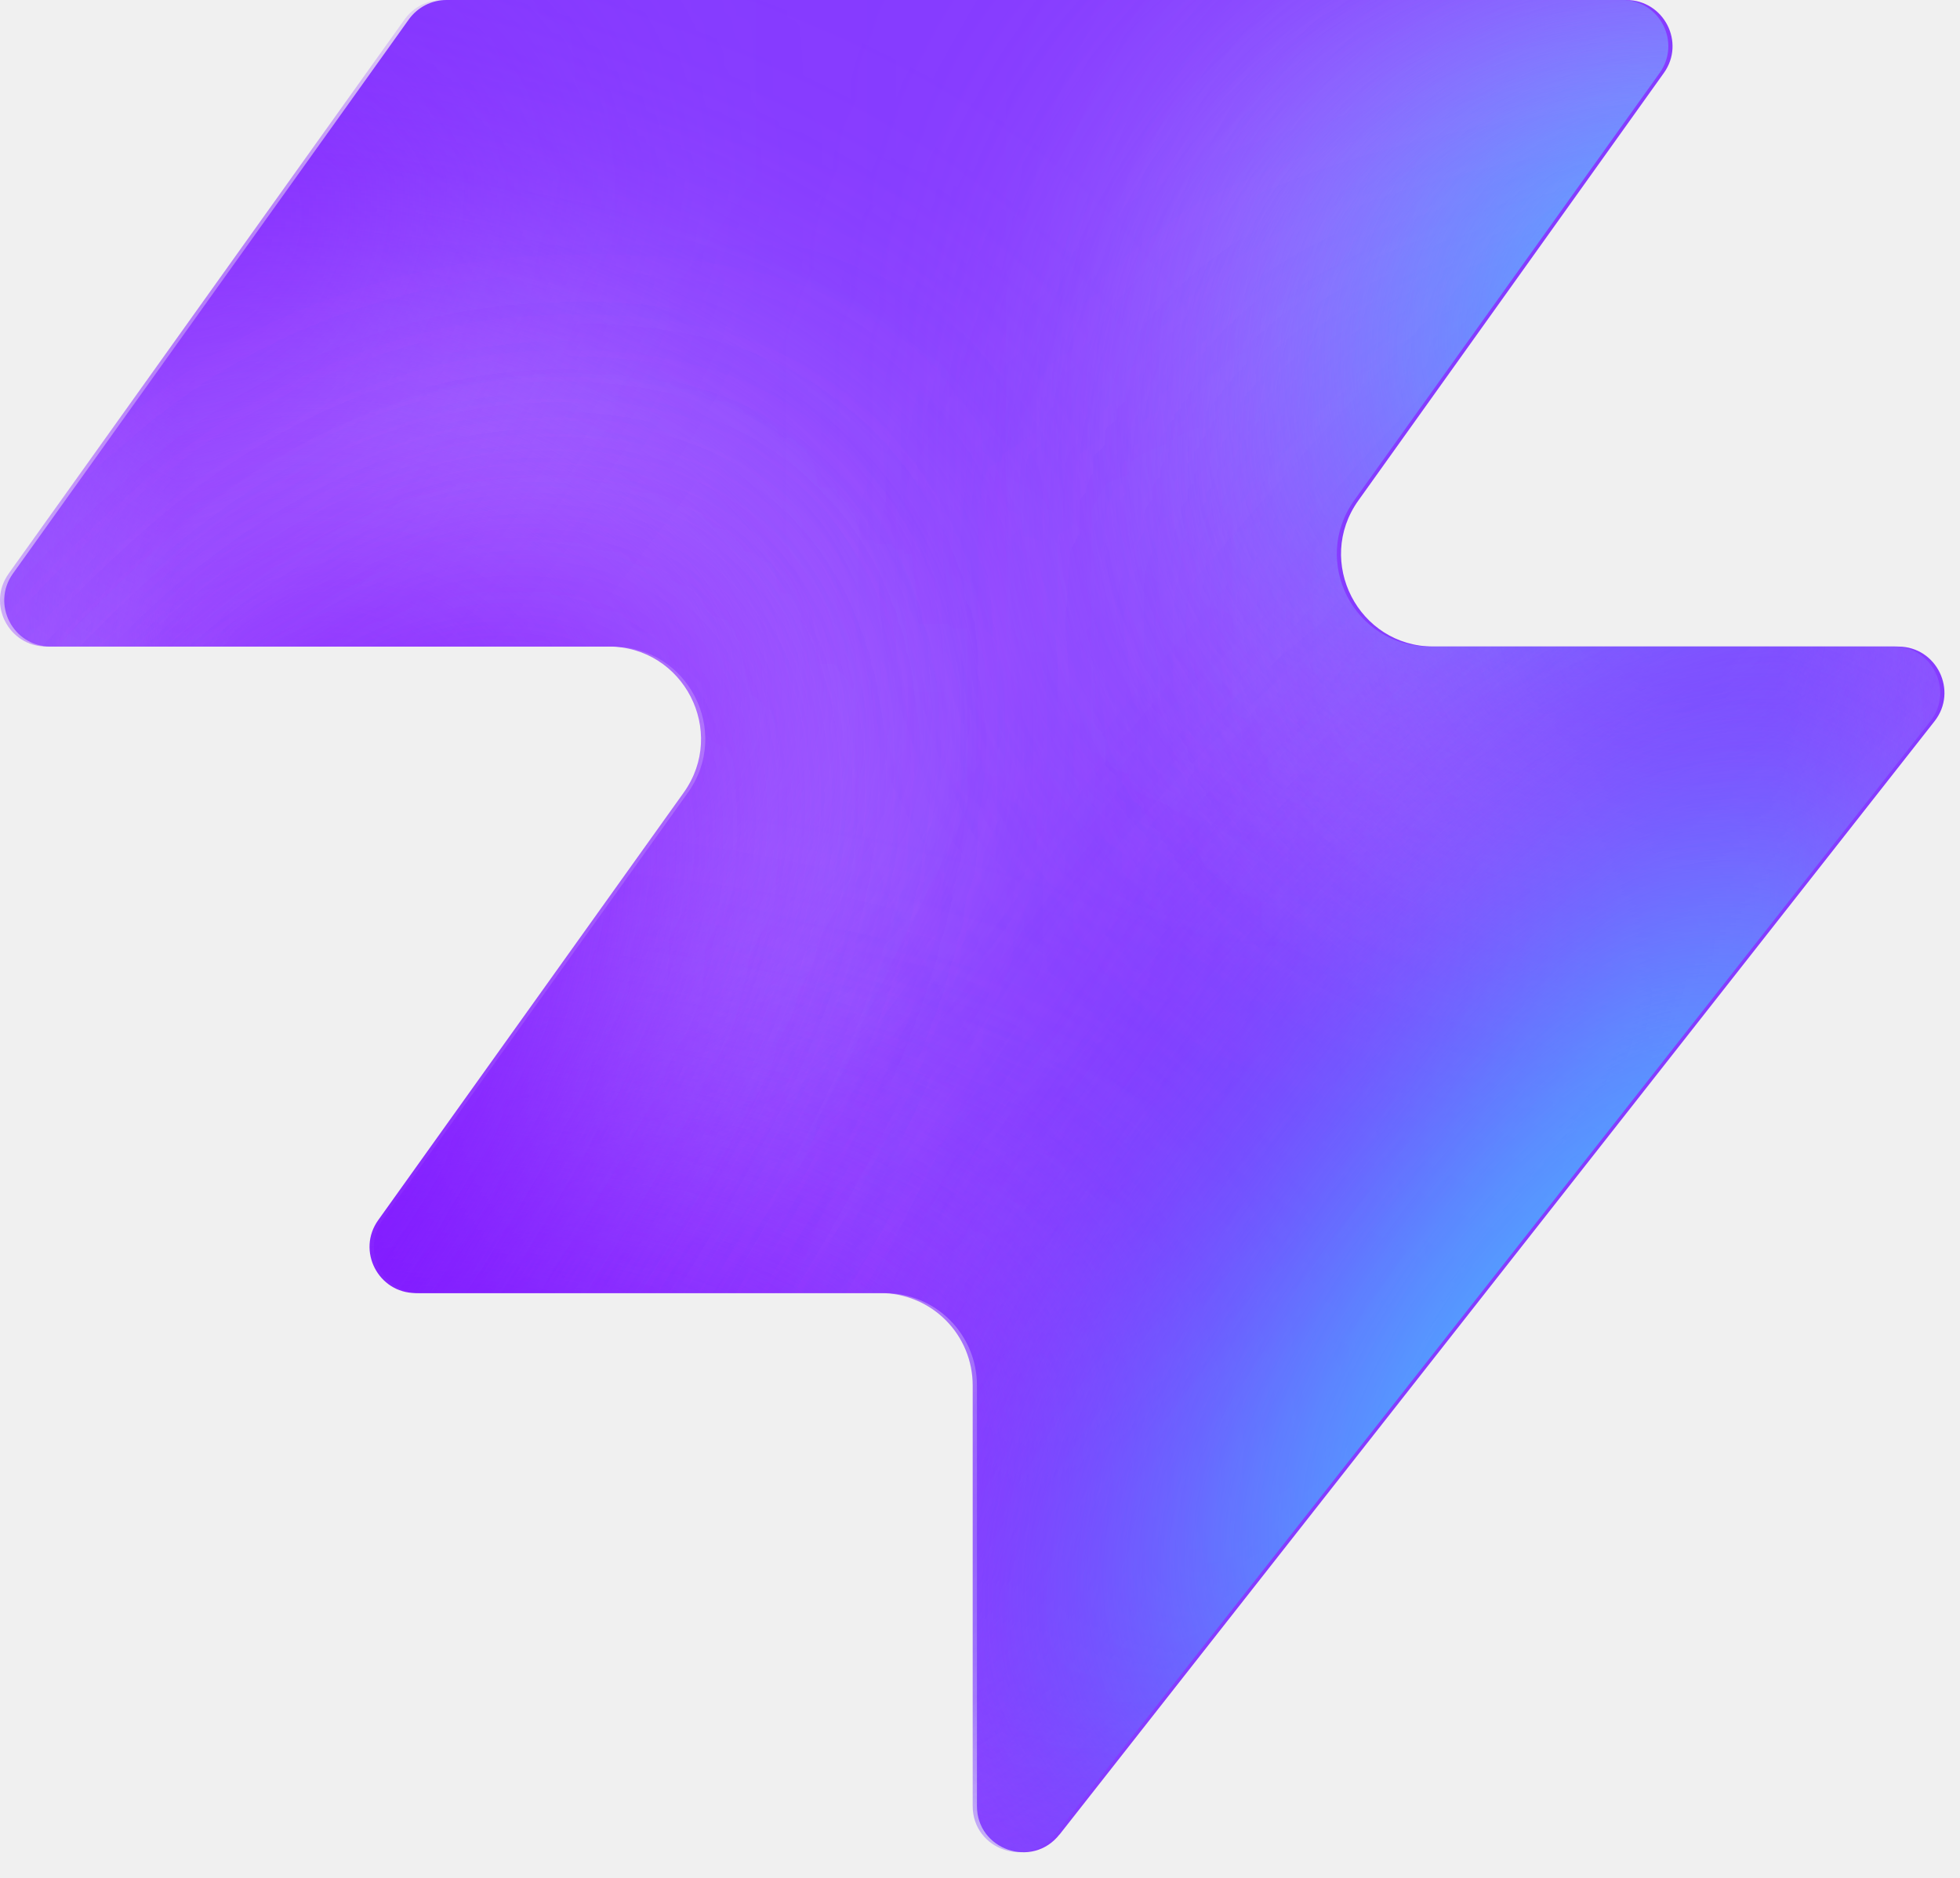
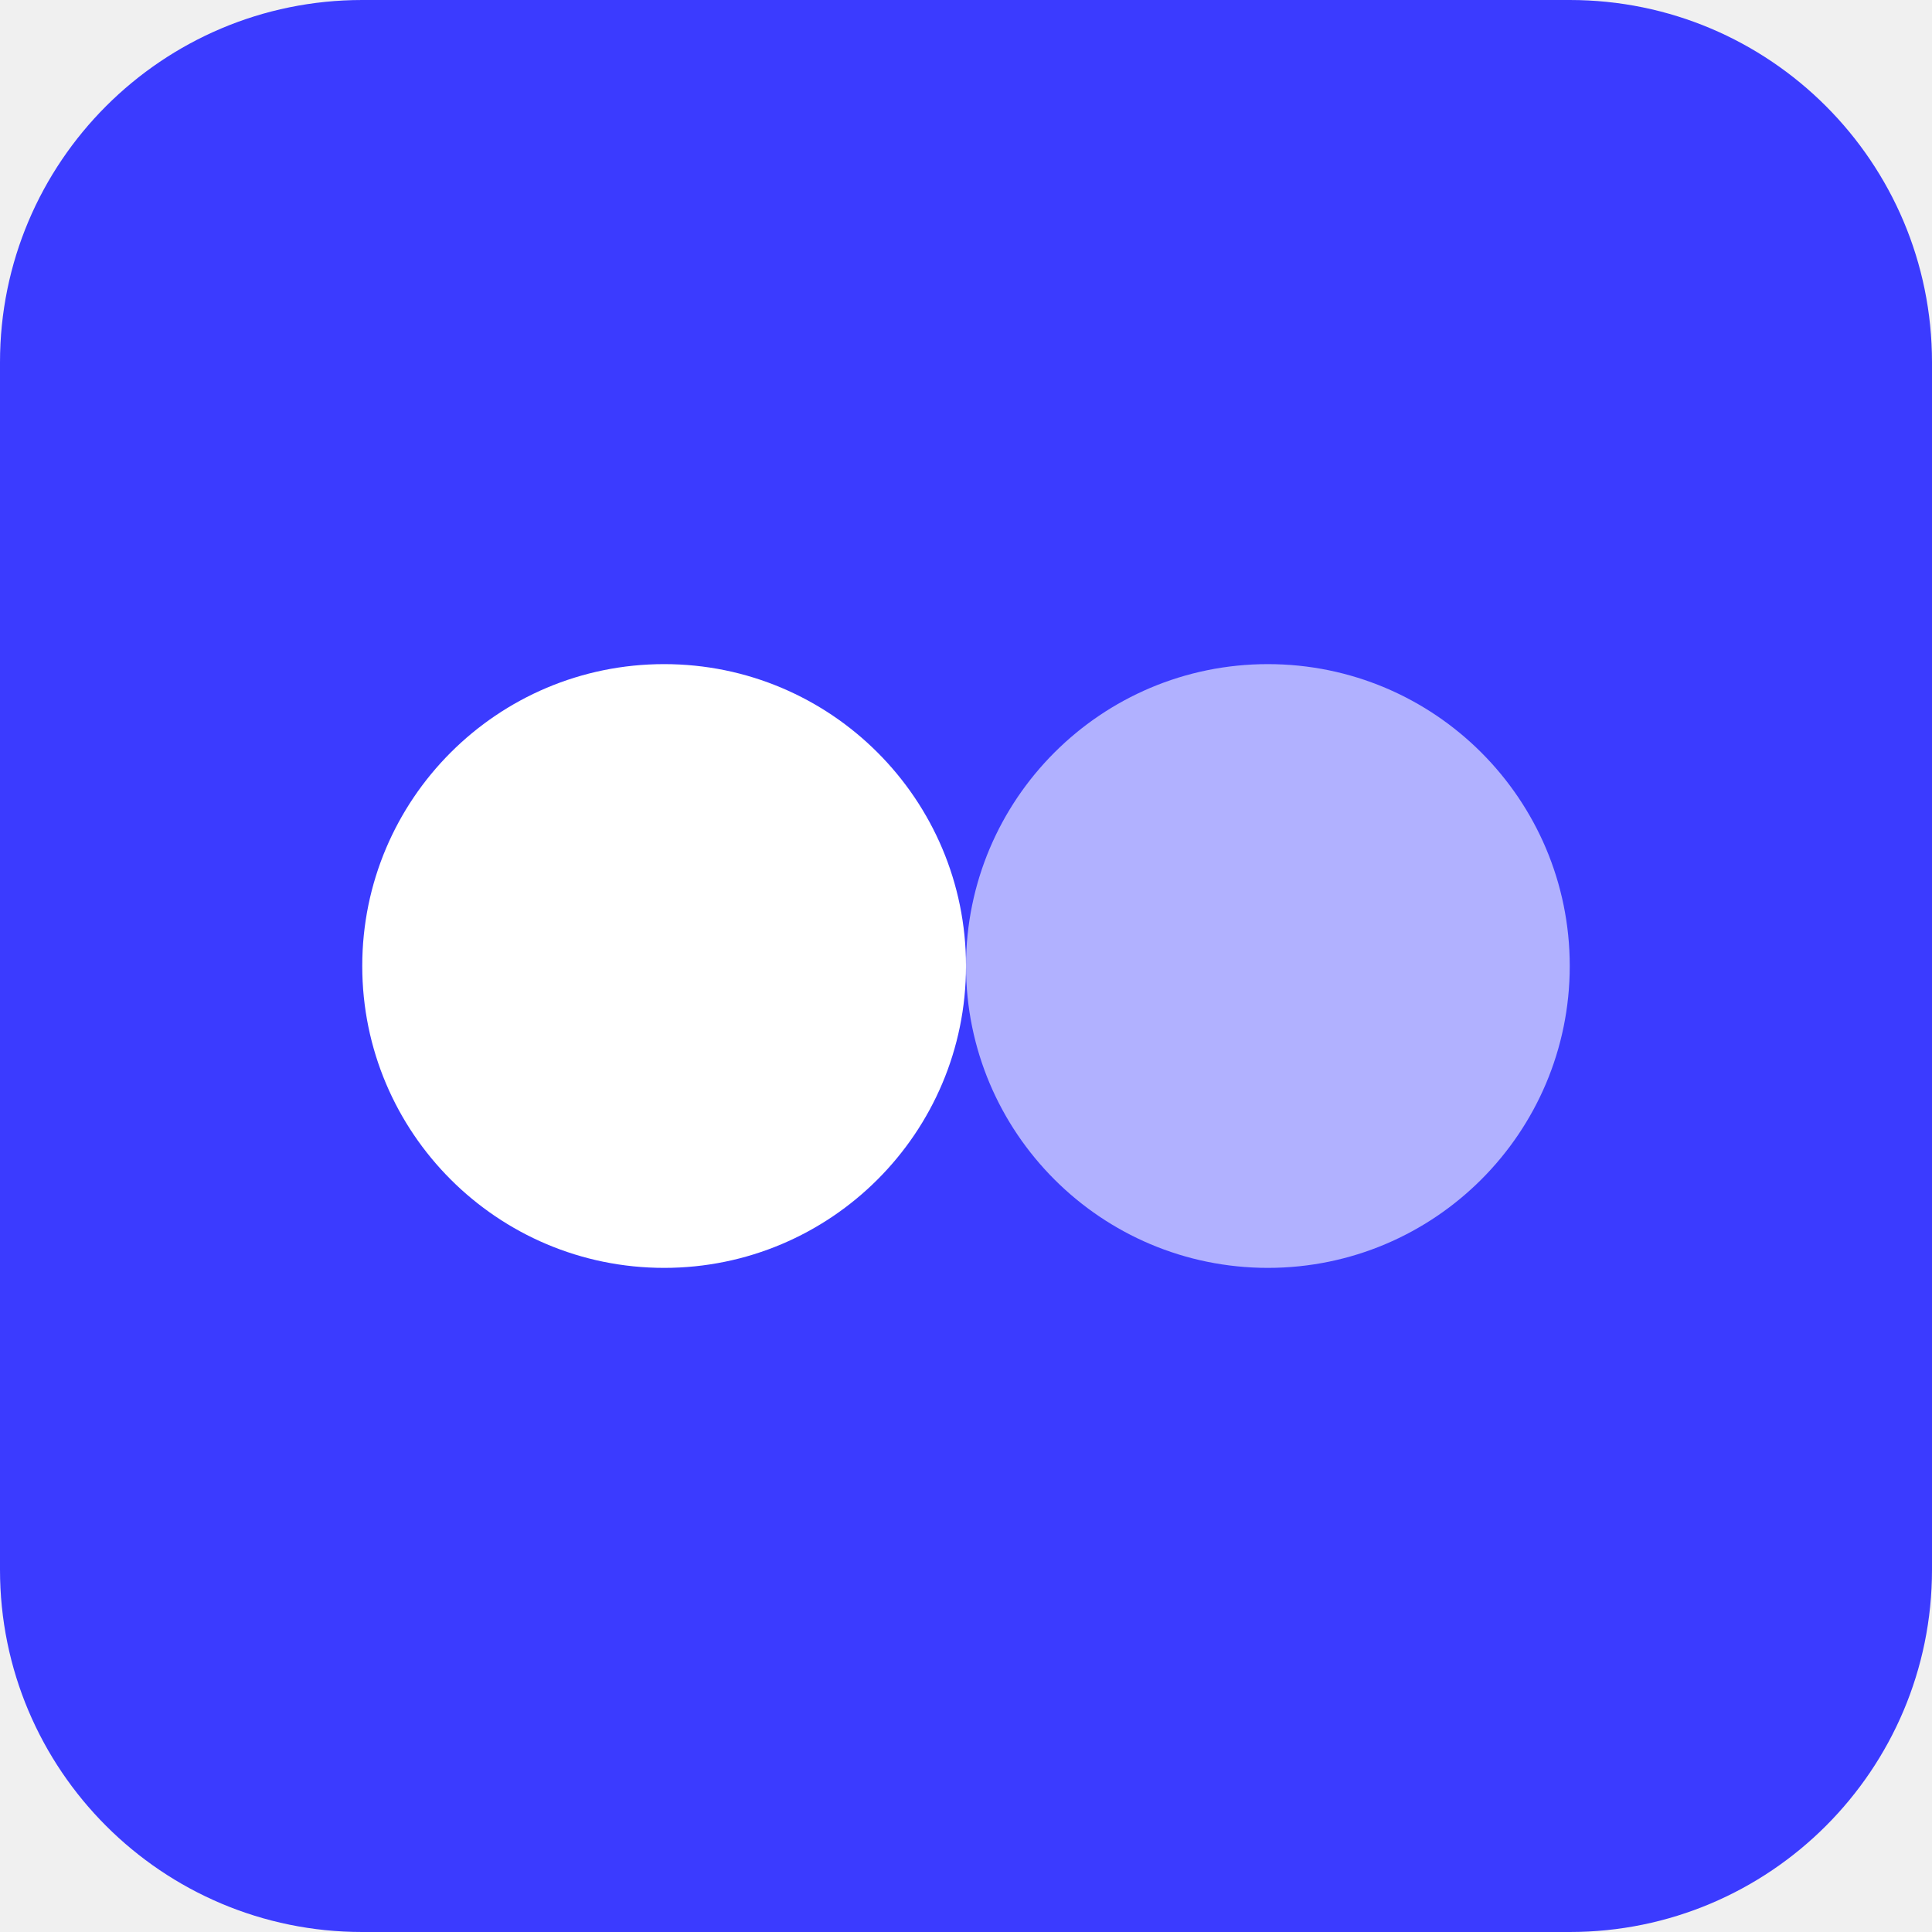
- <svg xmlns="http://www.w3.org/2000/svg" width="48" height="46" fill="none" viewBox="0 0 48 46">
-   <path fill="#863bff" d="M25.946 44.938c-.664.845-2.021.375-2.021-.698V33.937a2.26 2.26 0 0 0-2.262-2.262H10.287c-.92 0-1.456-1.04-.92-1.788l7.48-10.471c1.07-1.497 0-3.578-1.842-3.578H1.237c-.92 0-1.456-1.04-.92-1.788L10.013.474c.214-.297.556-.474.92-.474h28.894c.92 0 1.456 1.04.92 1.788l-7.48 10.471c-1.07 1.498 0 3.579 1.842 3.579h11.377c.943 0 1.473 1.088.89 1.83L25.947 44.94z" style="fill:#863bff;fill:color(display-p3 .525 .23 1);fill-opacity:1" />
-   <mask id="a" width="48" height="46" x="0" y="0" maskUnits="userSpaceOnUse" style="mask-type:alpha">
-     <path fill="#000" d="M25.842 44.938c-.664.844-2.021.375-2.021-.698V33.937a2.26 2.26 0 0 0-2.262-2.262H10.183c-.92 0-1.456-1.04-.92-1.788l7.48-10.471c1.07-1.498 0-3.579-1.842-3.579H1.133c-.92 0-1.456-1.04-.92-1.787L9.91.473c.214-.297.556-.474.92-.474h28.894c.92 0 1.456 1.04.92 1.788l-7.48 10.471c-1.07 1.498 0 3.578 1.842 3.578h11.377c.943 0 1.473 1.088.89 1.832L25.843 44.94z" style="fill:#000;fill-opacity:1" />
-   </mask>
-   <g mask="url(#a)">
-     <g filter="url(#b)">
-       <ellipse cx="5.508" cy="14.704" fill="#ede6ff" rx="5.508" ry="14.704" style="fill:#ede6ff;fill:color(display-p3 .927 .903 1);fill-opacity:1" transform="matrix(.00324 1 1 -.00324 -4.47 31.516)" />
-     </g>
-     <g filter="url(#c)">
-       <ellipse cx="10.399" cy="29.851" fill="#ede6ff" rx="10.399" ry="29.851" style="fill:#ede6ff;fill:color(display-p3 .927 .903 1);fill-opacity:1" transform="matrix(.00324 1 1 -.00324 -39.328 7.883)" />
-     </g>
-     <g filter="url(#d)">
-       <ellipse cx="5.508" cy="30.487" fill="#7e14ff" rx="5.508" ry="30.487" style="fill:#7e14ff;fill:color(display-p3 .492 .077 1);fill-opacity:1" transform="rotate(89.814 -25.913 -14.639)scale(1 -1)" />
-     </g>
-     <g filter="url(#e)">
-       <ellipse cx="5.508" cy="30.599" fill="#7e14ff" rx="5.508" ry="30.599" style="fill:#7e14ff;fill:color(display-p3 .492 .077 1);fill-opacity:1" transform="rotate(89.814 -32.644 -3.334)scale(1 -1)" />
-     </g>
-     <g filter="url(#f)">
-       <ellipse cx="5.508" cy="30.599" fill="#7e14ff" rx="5.508" ry="30.599" style="fill:#7e14ff;fill:color(display-p3 .492 .077 1);fill-opacity:1" transform="matrix(.00324 1 1 -.00324 -34.34 30.47)" />
-     </g>
-     <g filter="url(#g)">
-       <ellipse cx="14.072" cy="22.078" fill="#ede6ff" rx="14.072" ry="22.078" style="fill:#ede6ff;fill:color(display-p3 .927 .903 1);fill-opacity:1" transform="rotate(93.35 24.506 48.493)scale(-1 1)" />
-     </g>
-     <g filter="url(#h)">
-       <ellipse cx="3.47" cy="21.501" fill="#7e14ff" rx="3.47" ry="21.501" style="fill:#7e14ff;fill:color(display-p3 .492 .077 1);fill-opacity:1" transform="rotate(89.009 28.708 47.59)scale(-1 1)" />
-     </g>
-     <g filter="url(#i)">
-       <ellipse cx="3.47" cy="21.501" fill="#7e14ff" rx="3.47" ry="21.501" style="fill:#7e14ff;fill:color(display-p3 .492 .077 1);fill-opacity:1" transform="rotate(89.009 28.708 47.59)scale(-1 1)" />
-     </g>
-     <g filter="url(#j)">
-       <ellipse cx=".387" cy="8.972" fill="#7e14ff" rx="4.407" ry="29.108" style="fill:#7e14ff;fill:color(display-p3 .492 .077 1);fill-opacity:1" transform="rotate(39.51 .387 8.972)" />
-     </g>
-     <g filter="url(#k)">
-       <ellipse cx="47.523" cy="-6.092" fill="#7e14ff" rx="4.407" ry="29.108" style="fill:#7e14ff;fill:color(display-p3 .492 .077 1);fill-opacity:1" transform="rotate(37.892 47.523 -6.092)" />
-     </g>
-     <g filter="url(#l)">
-       <ellipse cx="41.412" cy="6.333" fill="#47bfff" rx="5.971" ry="9.665" style="fill:#47bfff;fill:color(display-p3 .28 .748 1);fill-opacity:1" transform="rotate(37.892 41.412 6.333)" />
-     </g>
-     <g filter="url(#m)">
-       <ellipse cx="-1.879" cy="38.332" fill="#7e14ff" rx="4.407" ry="29.108" style="fill:#7e14ff;fill:color(display-p3 .492 .077 1);fill-opacity:1" transform="rotate(37.892 -1.88 38.332)" />
-     </g>
-     <g filter="url(#n)">
-       <ellipse cx="-1.879" cy="38.332" fill="#7e14ff" rx="4.407" ry="29.108" style="fill:#7e14ff;fill:color(display-p3 .492 .077 1);fill-opacity:1" transform="rotate(37.892 -1.88 38.332)" />
-     </g>
-     <g filter="url(#o)">
-       <ellipse cx="35.651" cy="29.907" fill="#7e14ff" rx="4.407" ry="29.108" style="fill:#7e14ff;fill:color(display-p3 .492 .077 1);fill-opacity:1" transform="rotate(37.892 35.651 29.907)" />
-     </g>
-     <g filter="url(#p)">
-       <ellipse cx="38.418" cy="32.4" fill="#47bfff" rx="5.971" ry="15.297" style="fill:#47bfff;fill:color(display-p3 .28 .748 1);fill-opacity:1" transform="rotate(37.892 38.418 32.4)" />
-     </g>
-   </g>
-   <defs>
-     <filter id="b" width="60.045" height="41.654" x="-19.77" y="16.149" color-interpolation-filters="sRGB" filterUnits="userSpaceOnUse">
-       <feFlood flood-opacity="0" result="BackgroundImageFix" />
-       <feBlend in="SourceGraphic" in2="BackgroundImageFix" result="shape" />
-       <feGaussianBlur result="effect1_foregroundBlur_2002_17158" stdDeviation="7.659" />
-     </filter>
-     <filter id="c" width="90.34" height="51.437" x="-54.613" y="-7.533" color-interpolation-filters="sRGB" filterUnits="userSpaceOnUse">
-       <feFlood flood-opacity="0" result="BackgroundImageFix" />
-       <feBlend in="SourceGraphic" in2="BackgroundImageFix" result="shape" />
-       <feGaussianBlur result="effect1_foregroundBlur_2002_17158" stdDeviation="7.659" />
-     </filter>
-     <filter id="d" width="79.355" height="29.4" x="-49.64" y="2.03" color-interpolation-filters="sRGB" filterUnits="userSpaceOnUse">
-       <feFlood flood-opacity="0" result="BackgroundImageFix" />
-       <feBlend in="SourceGraphic" in2="BackgroundImageFix" result="shape" />
-       <feGaussianBlur result="effect1_foregroundBlur_2002_17158" stdDeviation="4.596" />
-     </filter>
-     <filter id="e" width="79.579" height="29.4" x="-45.045" y="20.029" color-interpolation-filters="sRGB" filterUnits="userSpaceOnUse">
-       <feFlood flood-opacity="0" result="BackgroundImageFix" />
-       <feBlend in="SourceGraphic" in2="BackgroundImageFix" result="shape" />
-       <feGaussianBlur result="effect1_foregroundBlur_2002_17158" stdDeviation="4.596" />
-     </filter>
-     <filter id="f" width="79.579" height="29.4" x="-43.513" y="21.178" color-interpolation-filters="sRGB" filterUnits="userSpaceOnUse">
-       <feFlood flood-opacity="0" result="BackgroundImageFix" />
-       <feBlend in="SourceGraphic" in2="BackgroundImageFix" result="shape" />
-       <feGaussianBlur result="effect1_foregroundBlur_2002_17158" stdDeviation="4.596" />
-     </filter>
-     <filter id="g" width="74.749" height="58.852" x="15.756" y="-17.901" color-interpolation-filters="sRGB" filterUnits="userSpaceOnUse">
-       <feFlood flood-opacity="0" result="BackgroundImageFix" />
-       <feBlend in="SourceGraphic" in2="BackgroundImageFix" result="shape" />
-       <feGaussianBlur result="effect1_foregroundBlur_2002_17158" stdDeviation="7.659" />
-     </filter>
-     <filter id="h" width="61.377" height="25.362" x="23.548" y="2.284" color-interpolation-filters="sRGB" filterUnits="userSpaceOnUse">
-       <feFlood flood-opacity="0" result="BackgroundImageFix" />
-       <feBlend in="SourceGraphic" in2="BackgroundImageFix" result="shape" />
-       <feGaussianBlur result="effect1_foregroundBlur_2002_17158" stdDeviation="4.596" />
-     </filter>
-     <filter id="i" width="61.377" height="25.362" x="23.548" y="2.284" color-interpolation-filters="sRGB" filterUnits="userSpaceOnUse">
-       <feFlood flood-opacity="0" result="BackgroundImageFix" />
-       <feBlend in="SourceGraphic" in2="BackgroundImageFix" result="shape" />
-       <feGaussianBlur result="effect1_foregroundBlur_2002_17158" stdDeviation="4.596" />
-     </filter>
-     <filter id="j" width="56.045" height="63.649" x="-27.636" y="-22.853" color-interpolation-filters="sRGB" filterUnits="userSpaceOnUse">
-       <feFlood flood-opacity="0" result="BackgroundImageFix" />
-       <feBlend in="SourceGraphic" in2="BackgroundImageFix" result="shape" />
-       <feGaussianBlur result="effect1_foregroundBlur_2002_17158" stdDeviation="4.596" />
-     </filter>
-     <filter id="k" width="54.814" height="64.646" x="20.116" y="-38.415" color-interpolation-filters="sRGB" filterUnits="userSpaceOnUse">
-       <feFlood flood-opacity="0" result="BackgroundImageFix" />
-       <feBlend in="SourceGraphic" in2="BackgroundImageFix" result="shape" />
-       <feGaussianBlur result="effect1_foregroundBlur_2002_17158" stdDeviation="4.596" />
-     </filter>
-     <filter id="l" width="33.541" height="35.313" x="24.641" y="-11.323" color-interpolation-filters="sRGB" filterUnits="userSpaceOnUse">
-       <feFlood flood-opacity="0" result="BackgroundImageFix" />
-       <feBlend in="SourceGraphic" in2="BackgroundImageFix" result="shape" />
-       <feGaussianBlur result="effect1_foregroundBlur_2002_17158" stdDeviation="4.596" />
-     </filter>
-     <filter id="m" width="54.814" height="64.646" x="-29.286" y="6.009" color-interpolation-filters="sRGB" filterUnits="userSpaceOnUse">
-       <feFlood flood-opacity="0" result="BackgroundImageFix" />
-       <feBlend in="SourceGraphic" in2="BackgroundImageFix" result="shape" />
-       <feGaussianBlur result="effect1_foregroundBlur_2002_17158" stdDeviation="4.596" />
-     </filter>
-     <filter id="n" width="54.814" height="64.646" x="-29.286" y="6.009" color-interpolation-filters="sRGB" filterUnits="userSpaceOnUse">
-       <feFlood flood-opacity="0" result="BackgroundImageFix" />
-       <feBlend in="SourceGraphic" in2="BackgroundImageFix" result="shape" />
-       <feGaussianBlur result="effect1_foregroundBlur_2002_17158" stdDeviation="4.596" />
-     </filter>
-     <filter id="o" width="54.814" height="64.646" x="8.244" y="-2.416" color-interpolation-filters="sRGB" filterUnits="userSpaceOnUse">
-       <feFlood flood-opacity="0" result="BackgroundImageFix" />
-       <feBlend in="SourceGraphic" in2="BackgroundImageFix" result="shape" />
-       <feGaussianBlur result="effect1_foregroundBlur_2002_17158" stdDeviation="4.596" />
-     </filter>
-     <filter id="p" width="39.409" height="43.623" x="18.713" y="10.588" color-interpolation-filters="sRGB" filterUnits="userSpaceOnUse">
-       <feFlood flood-opacity="0" result="BackgroundImageFix" />
-       <feBlend in="SourceGraphic" in2="BackgroundImageFix" result="shape" />
-       <feGaussianBlur result="effect1_foregroundBlur_2002_17158" stdDeviation="4.596" />
-     </filter>
-   </defs>
+ <svg xmlns="http://www.w3.org/2000/svg" viewBox="0 0 32 32">
+   <rect width="32" height="32" rx="6" fill="#3b3bff" />
+   <circle cx="11" cy="16" r="5" fill="#ffffff" />
+   <circle cx="21" cy="16" r="5" fill="#ffffff" fill-opacity="0.6" />
</svg>
